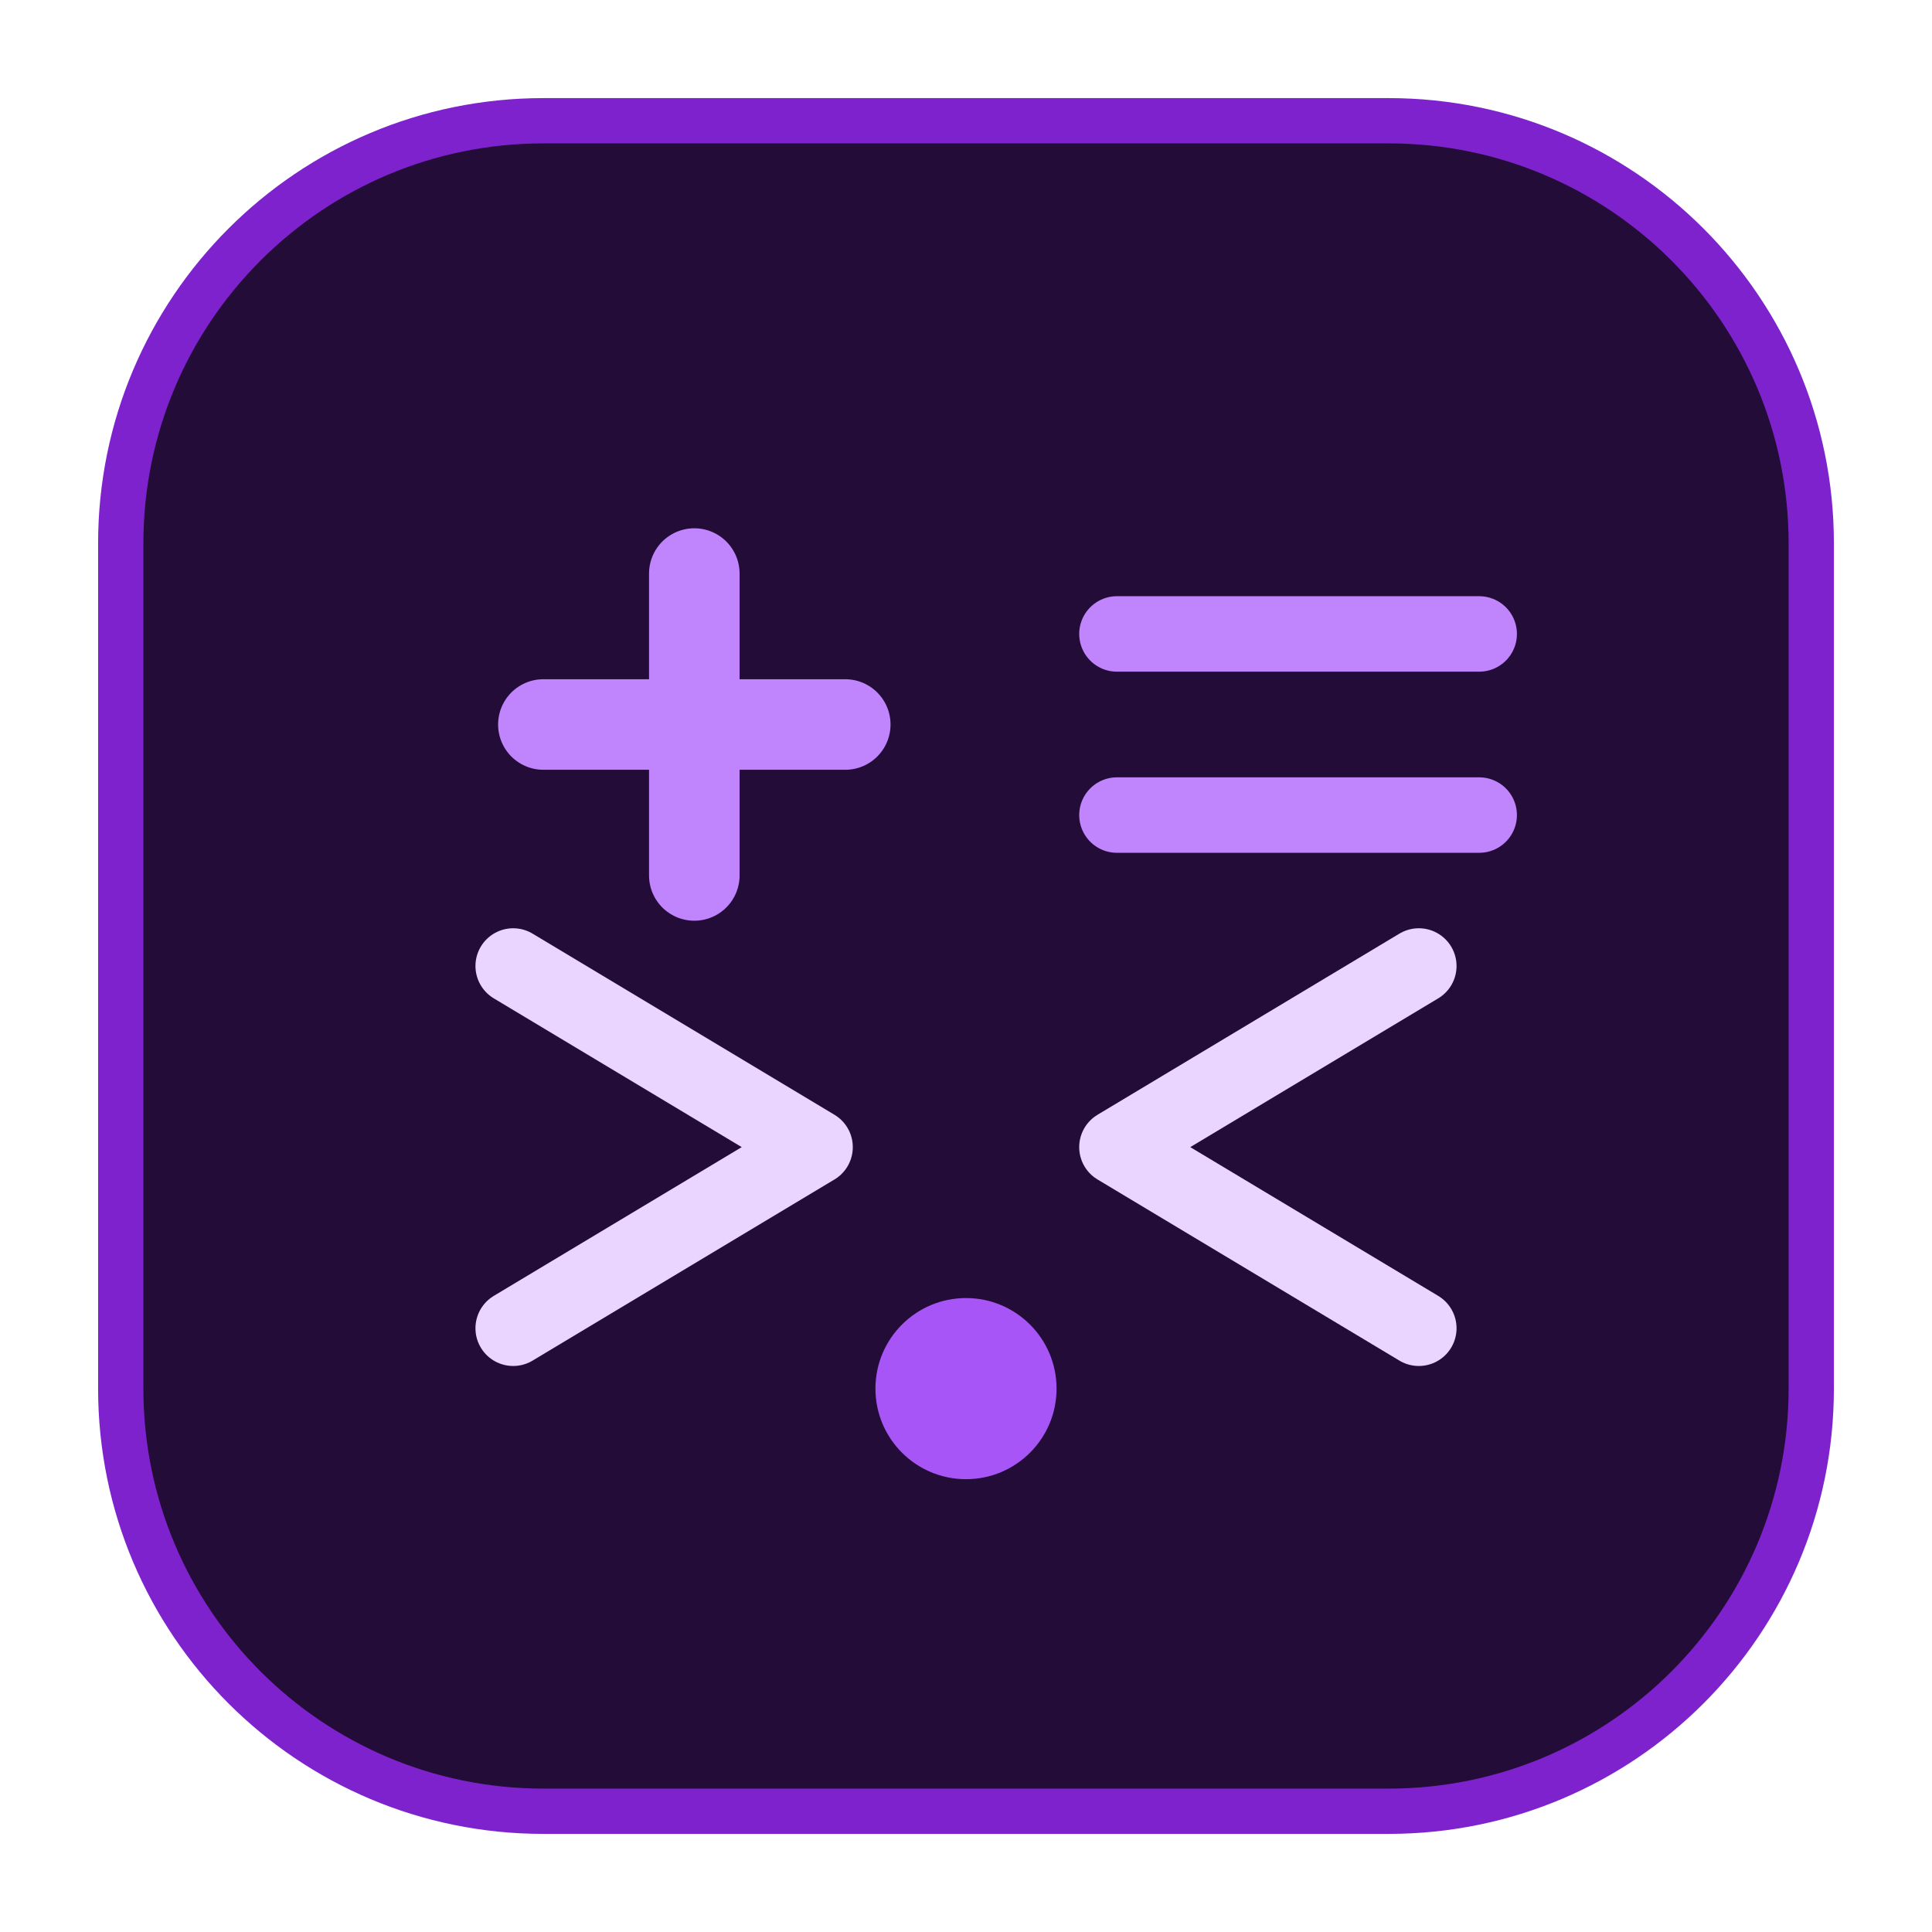
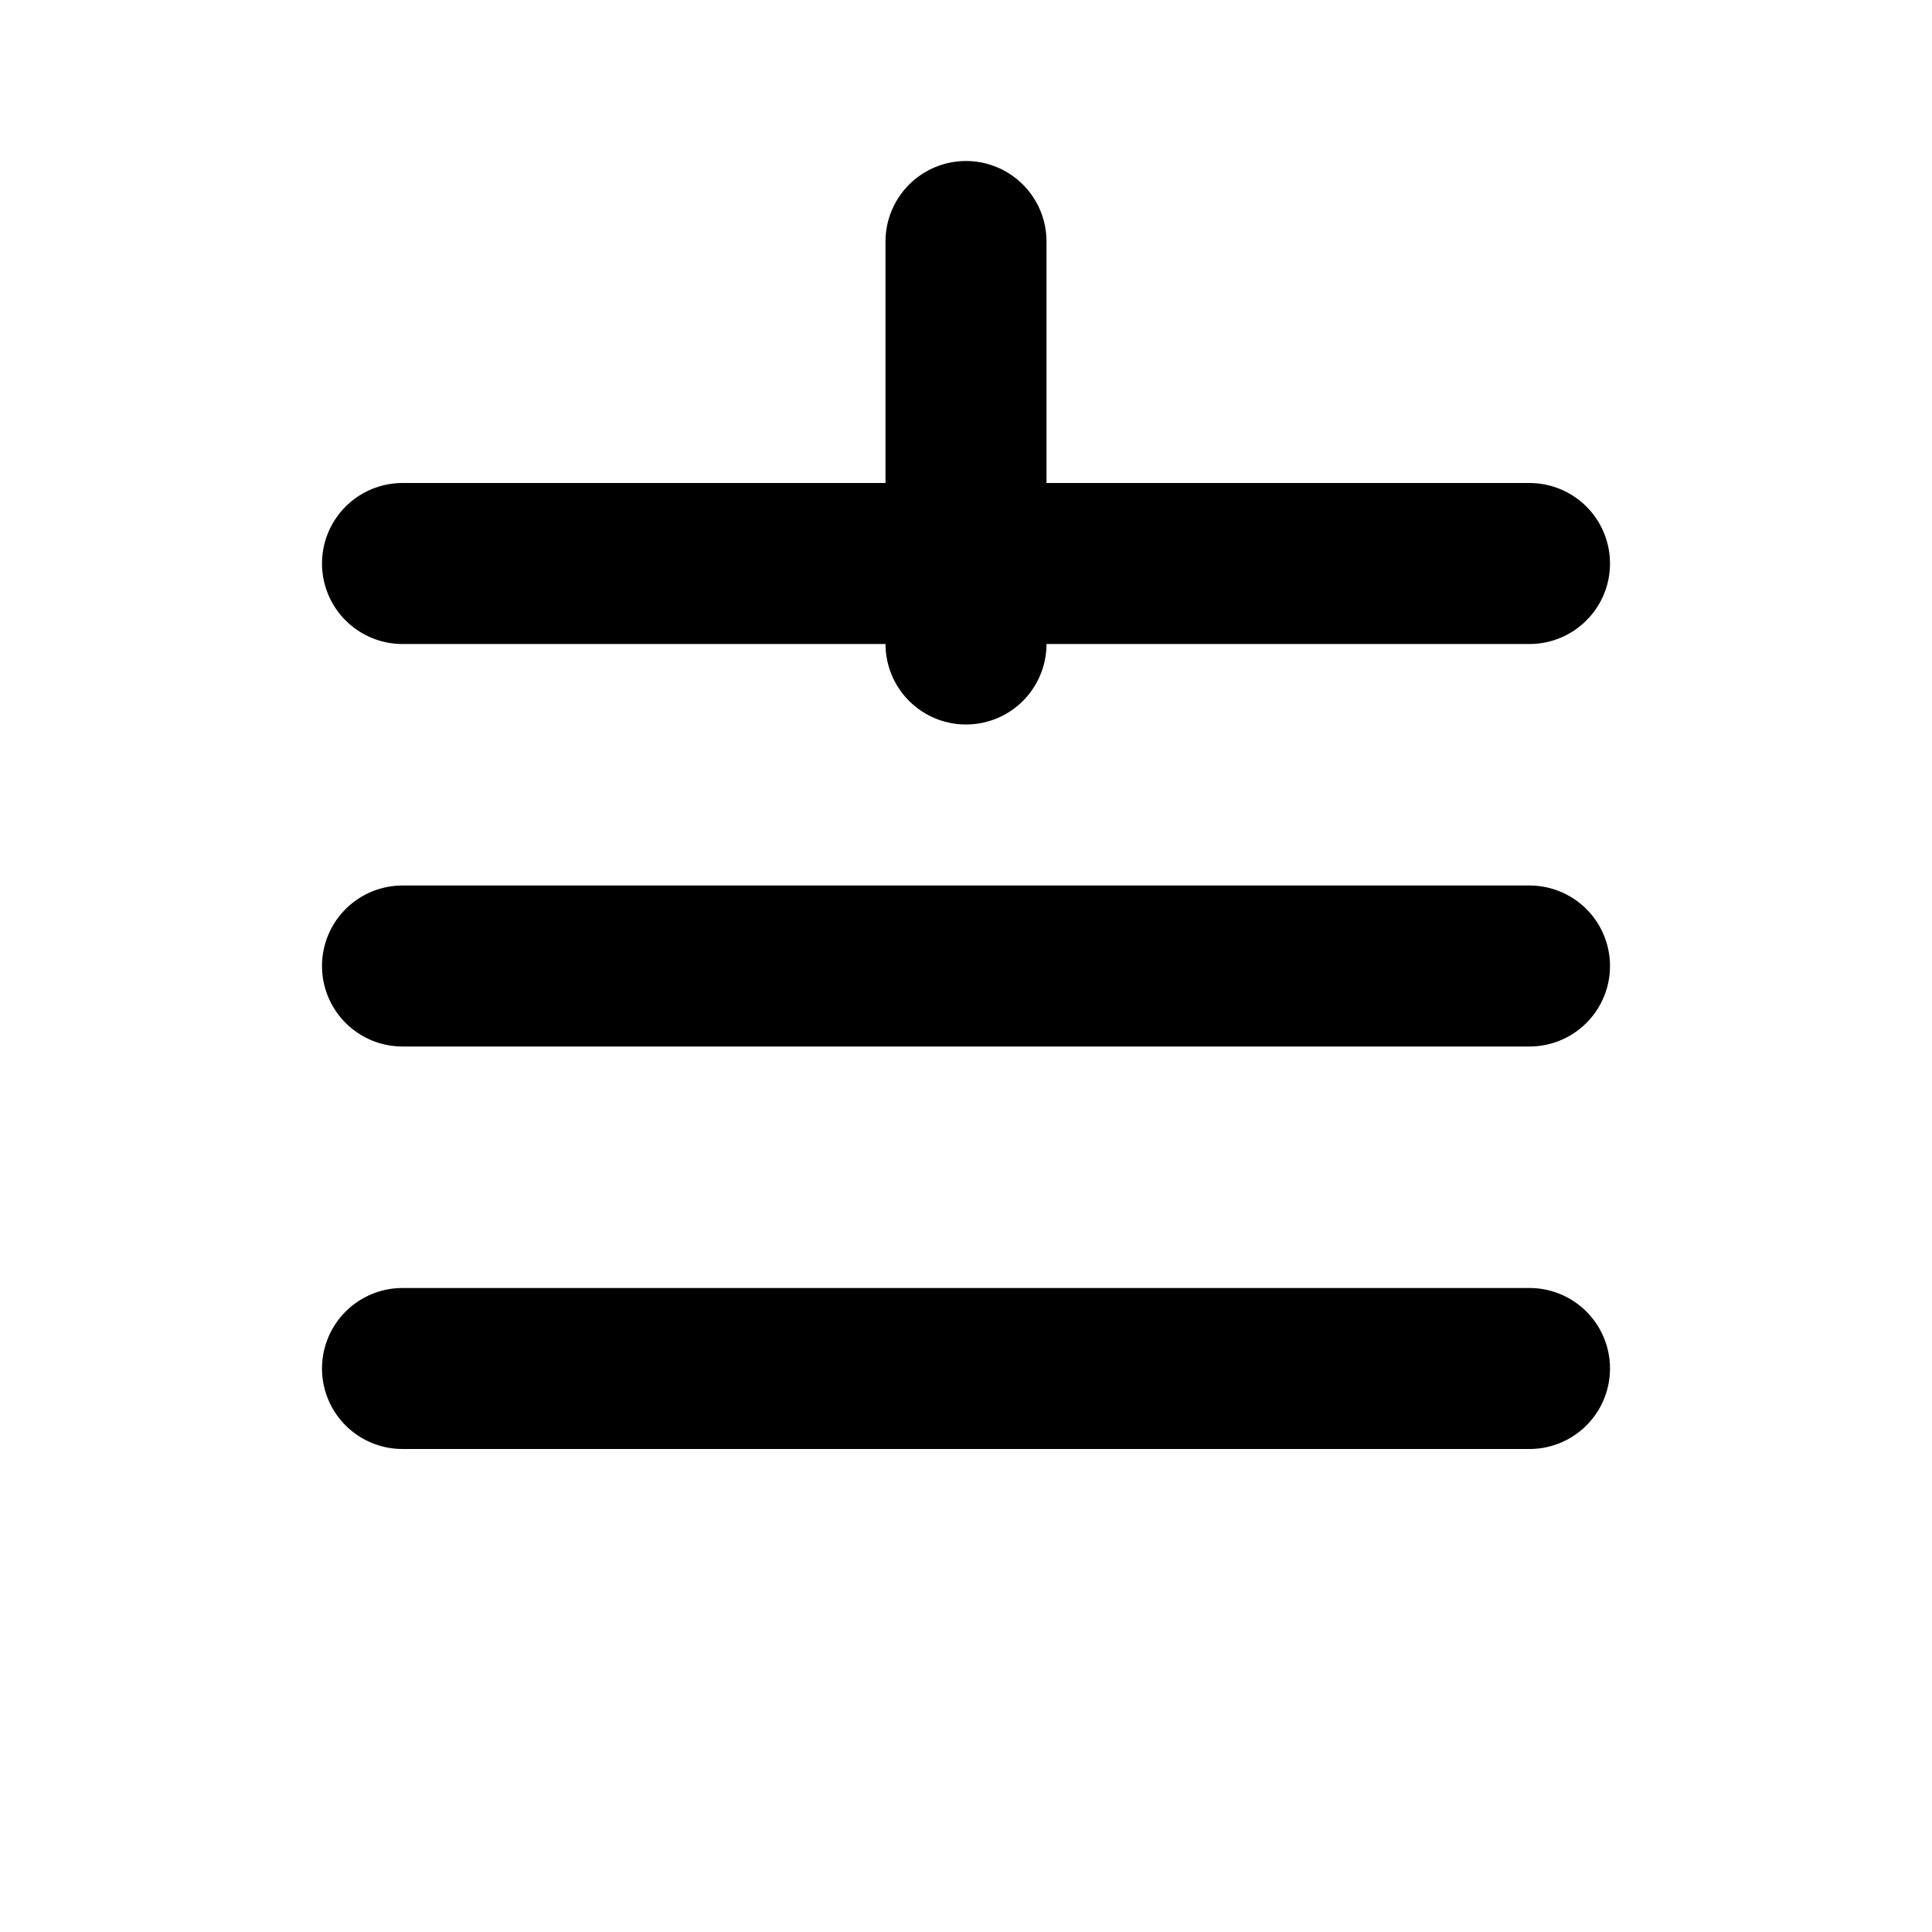
- <svg xmlns="http://www.w3.org/2000/svg" viewBox="0 0 64 64" width="64" height="64">
-   <defs>
-     <linearGradient id="opGrad" x1="0%" y1="0%" x2="100%" y2="100%">
-       <stop offset="0%" stop-color="#a855f7" />
-       <stop offset="100%" stop-color="#c084fc" />
-     </linearGradient>
-   </defs>
-   <rect x="4" y="4" width="56" height="56" rx="14" fill="#240c38" stroke="#7e22ce" stroke-width="1.5" />
-   <path d="M 18 24 L 28 24 M 23 19 L 23 29" stroke="#c084fc" stroke-width="3" stroke-linecap="round" />
-   <path d="M 37 21 L 49 21 M 37 27 L 49 27" stroke="#c084fc" stroke-width="2.5" stroke-linecap="round" />
-   <path d="M 17 44 L 27 38 L 17 32" fill="none" stroke="#e9d5ff" stroke-width="2.5" stroke-linecap="round" stroke-linejoin="round" />
-   <path d="M 47 44 L 37 38 L 47 32" fill="none" stroke="#e9d5ff" stroke-width="2.5" stroke-linecap="round" stroke-linejoin="round" />
-   <circle cx="32" cy="46" r="3" fill="#a855f7" />
+ <svg xmlns="http://www.w3.org/2000/svg" width="24" height="24" viewBox="0 0 24 24" fill="none" stroke="currentColor" stroke-width="2" stroke-linecap="round" stroke-linejoin="round">
+   <path d="M5 7h14" />
+   <path d="M5 12h14" />
+   <path d="M5 17h14" />
+   <line x1="12" y1="3" x2="12" y2="8" />
</svg>
